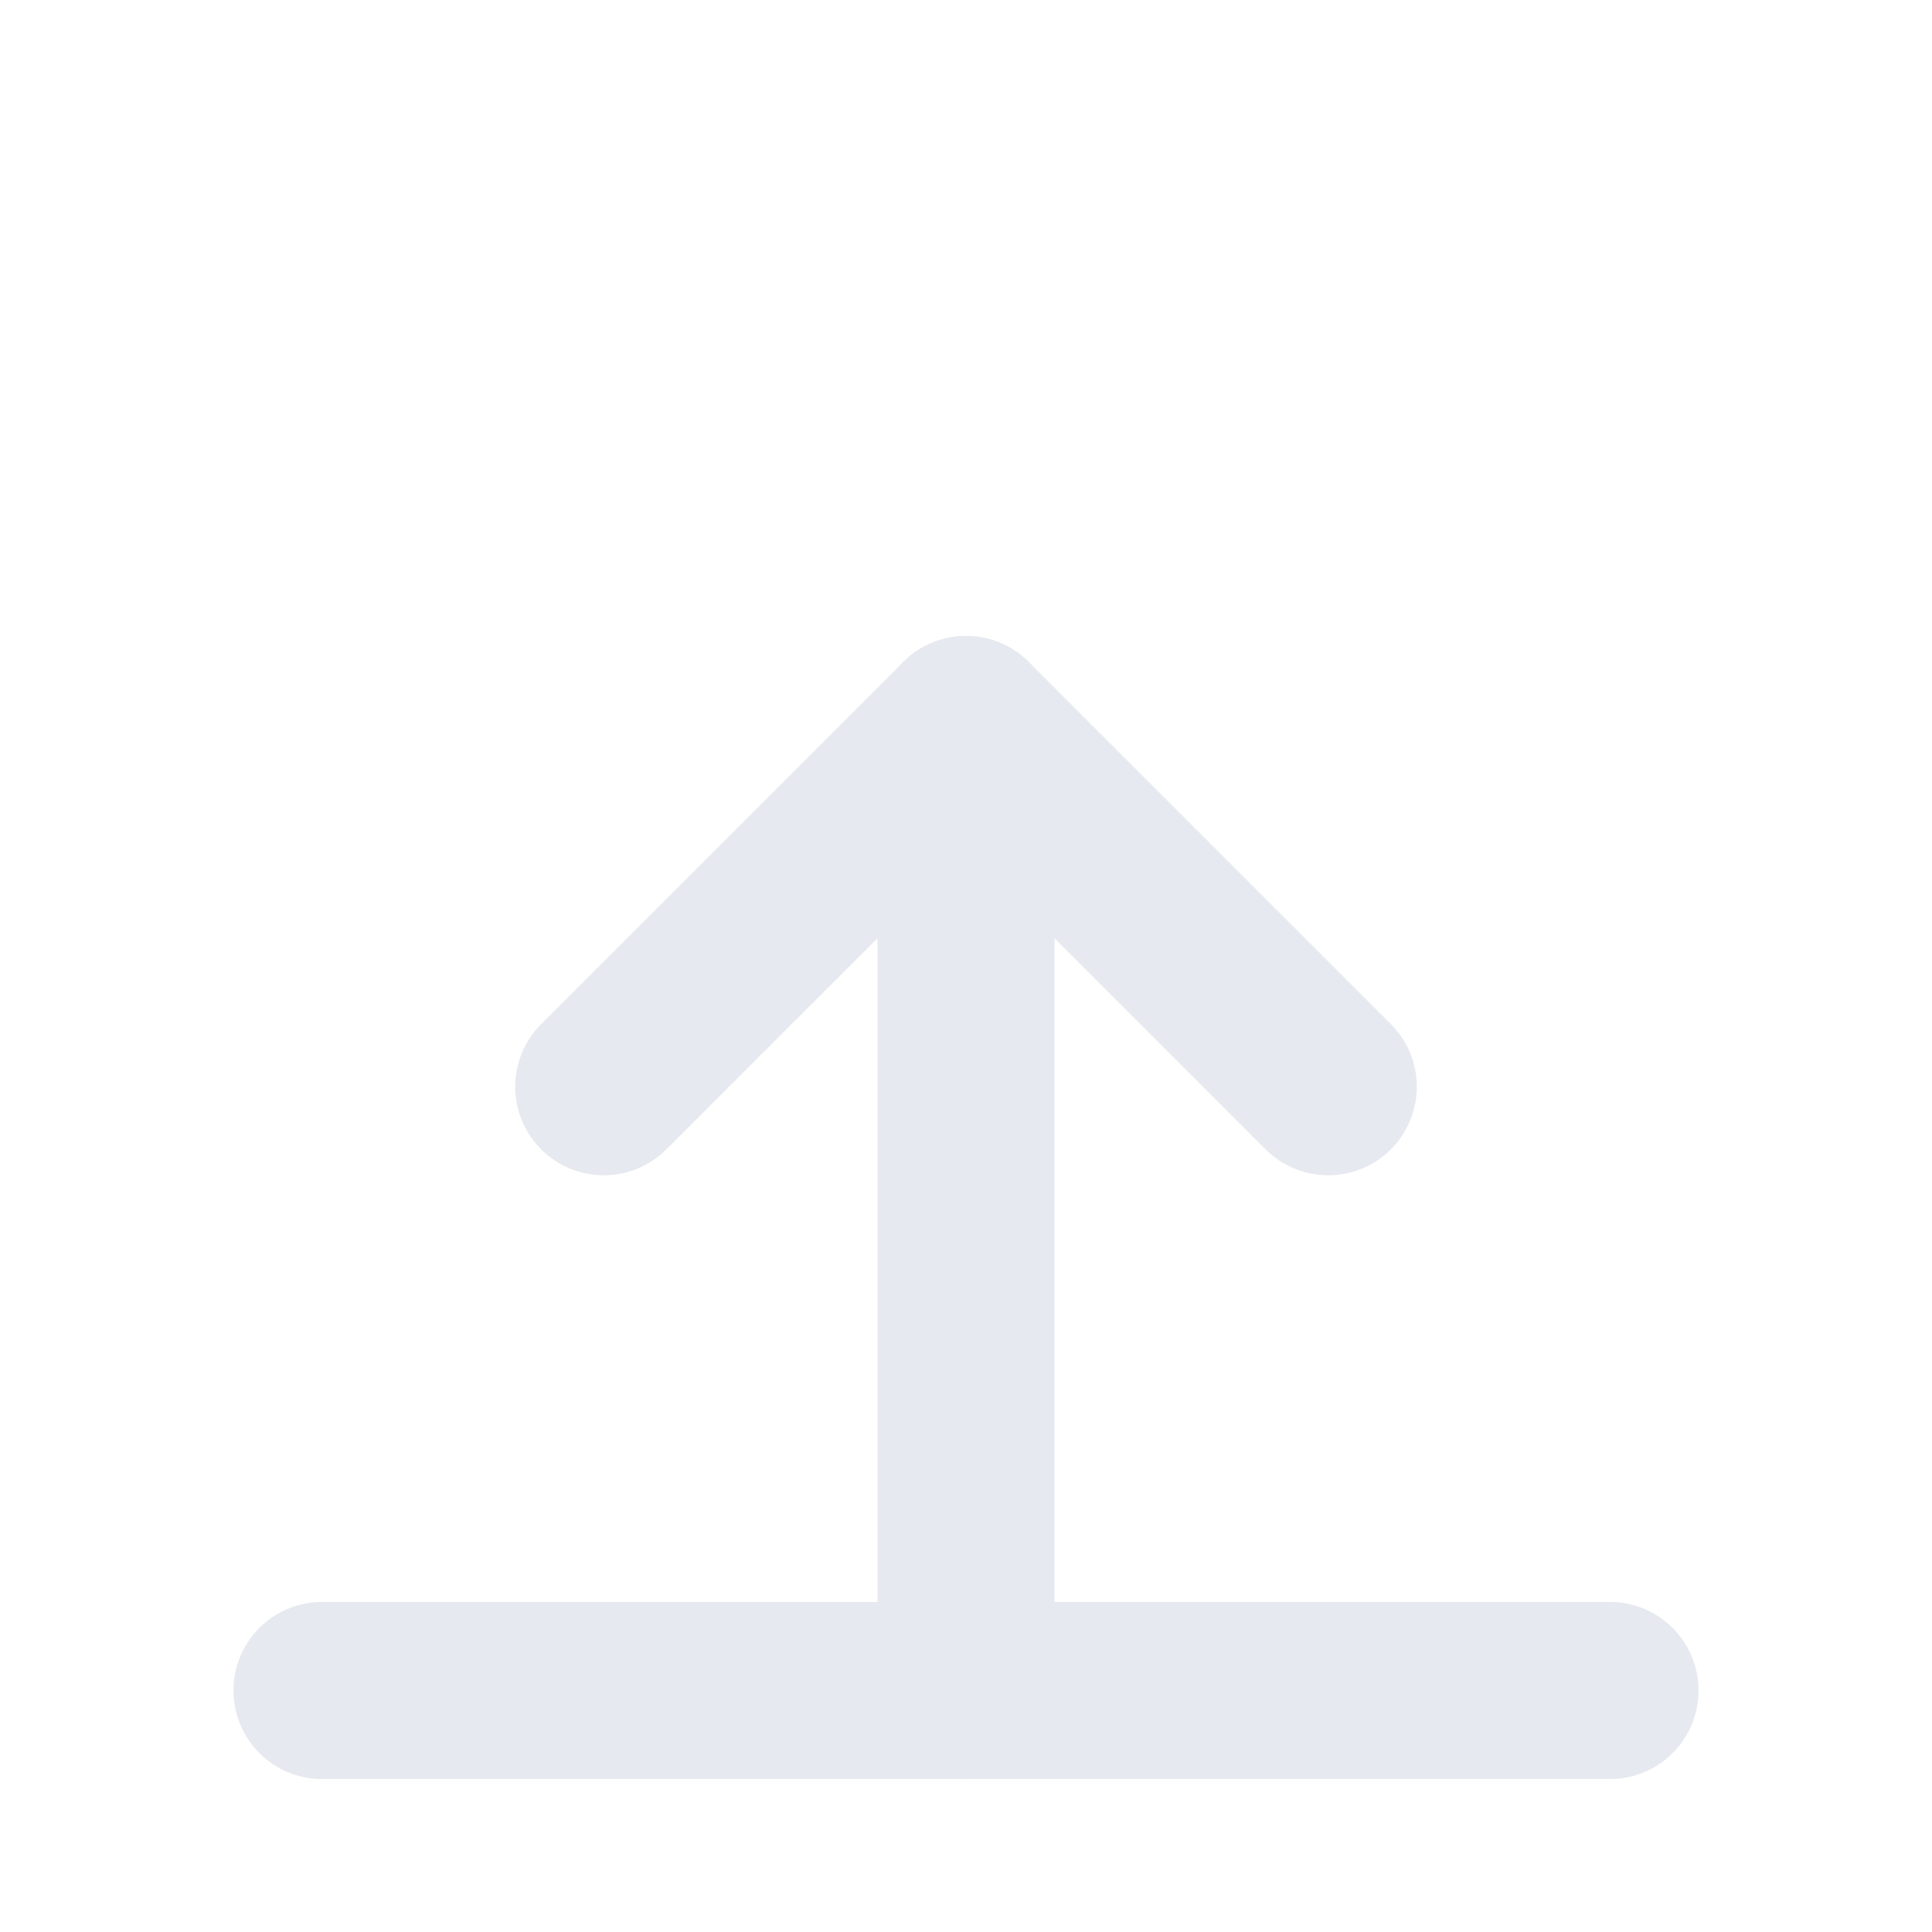
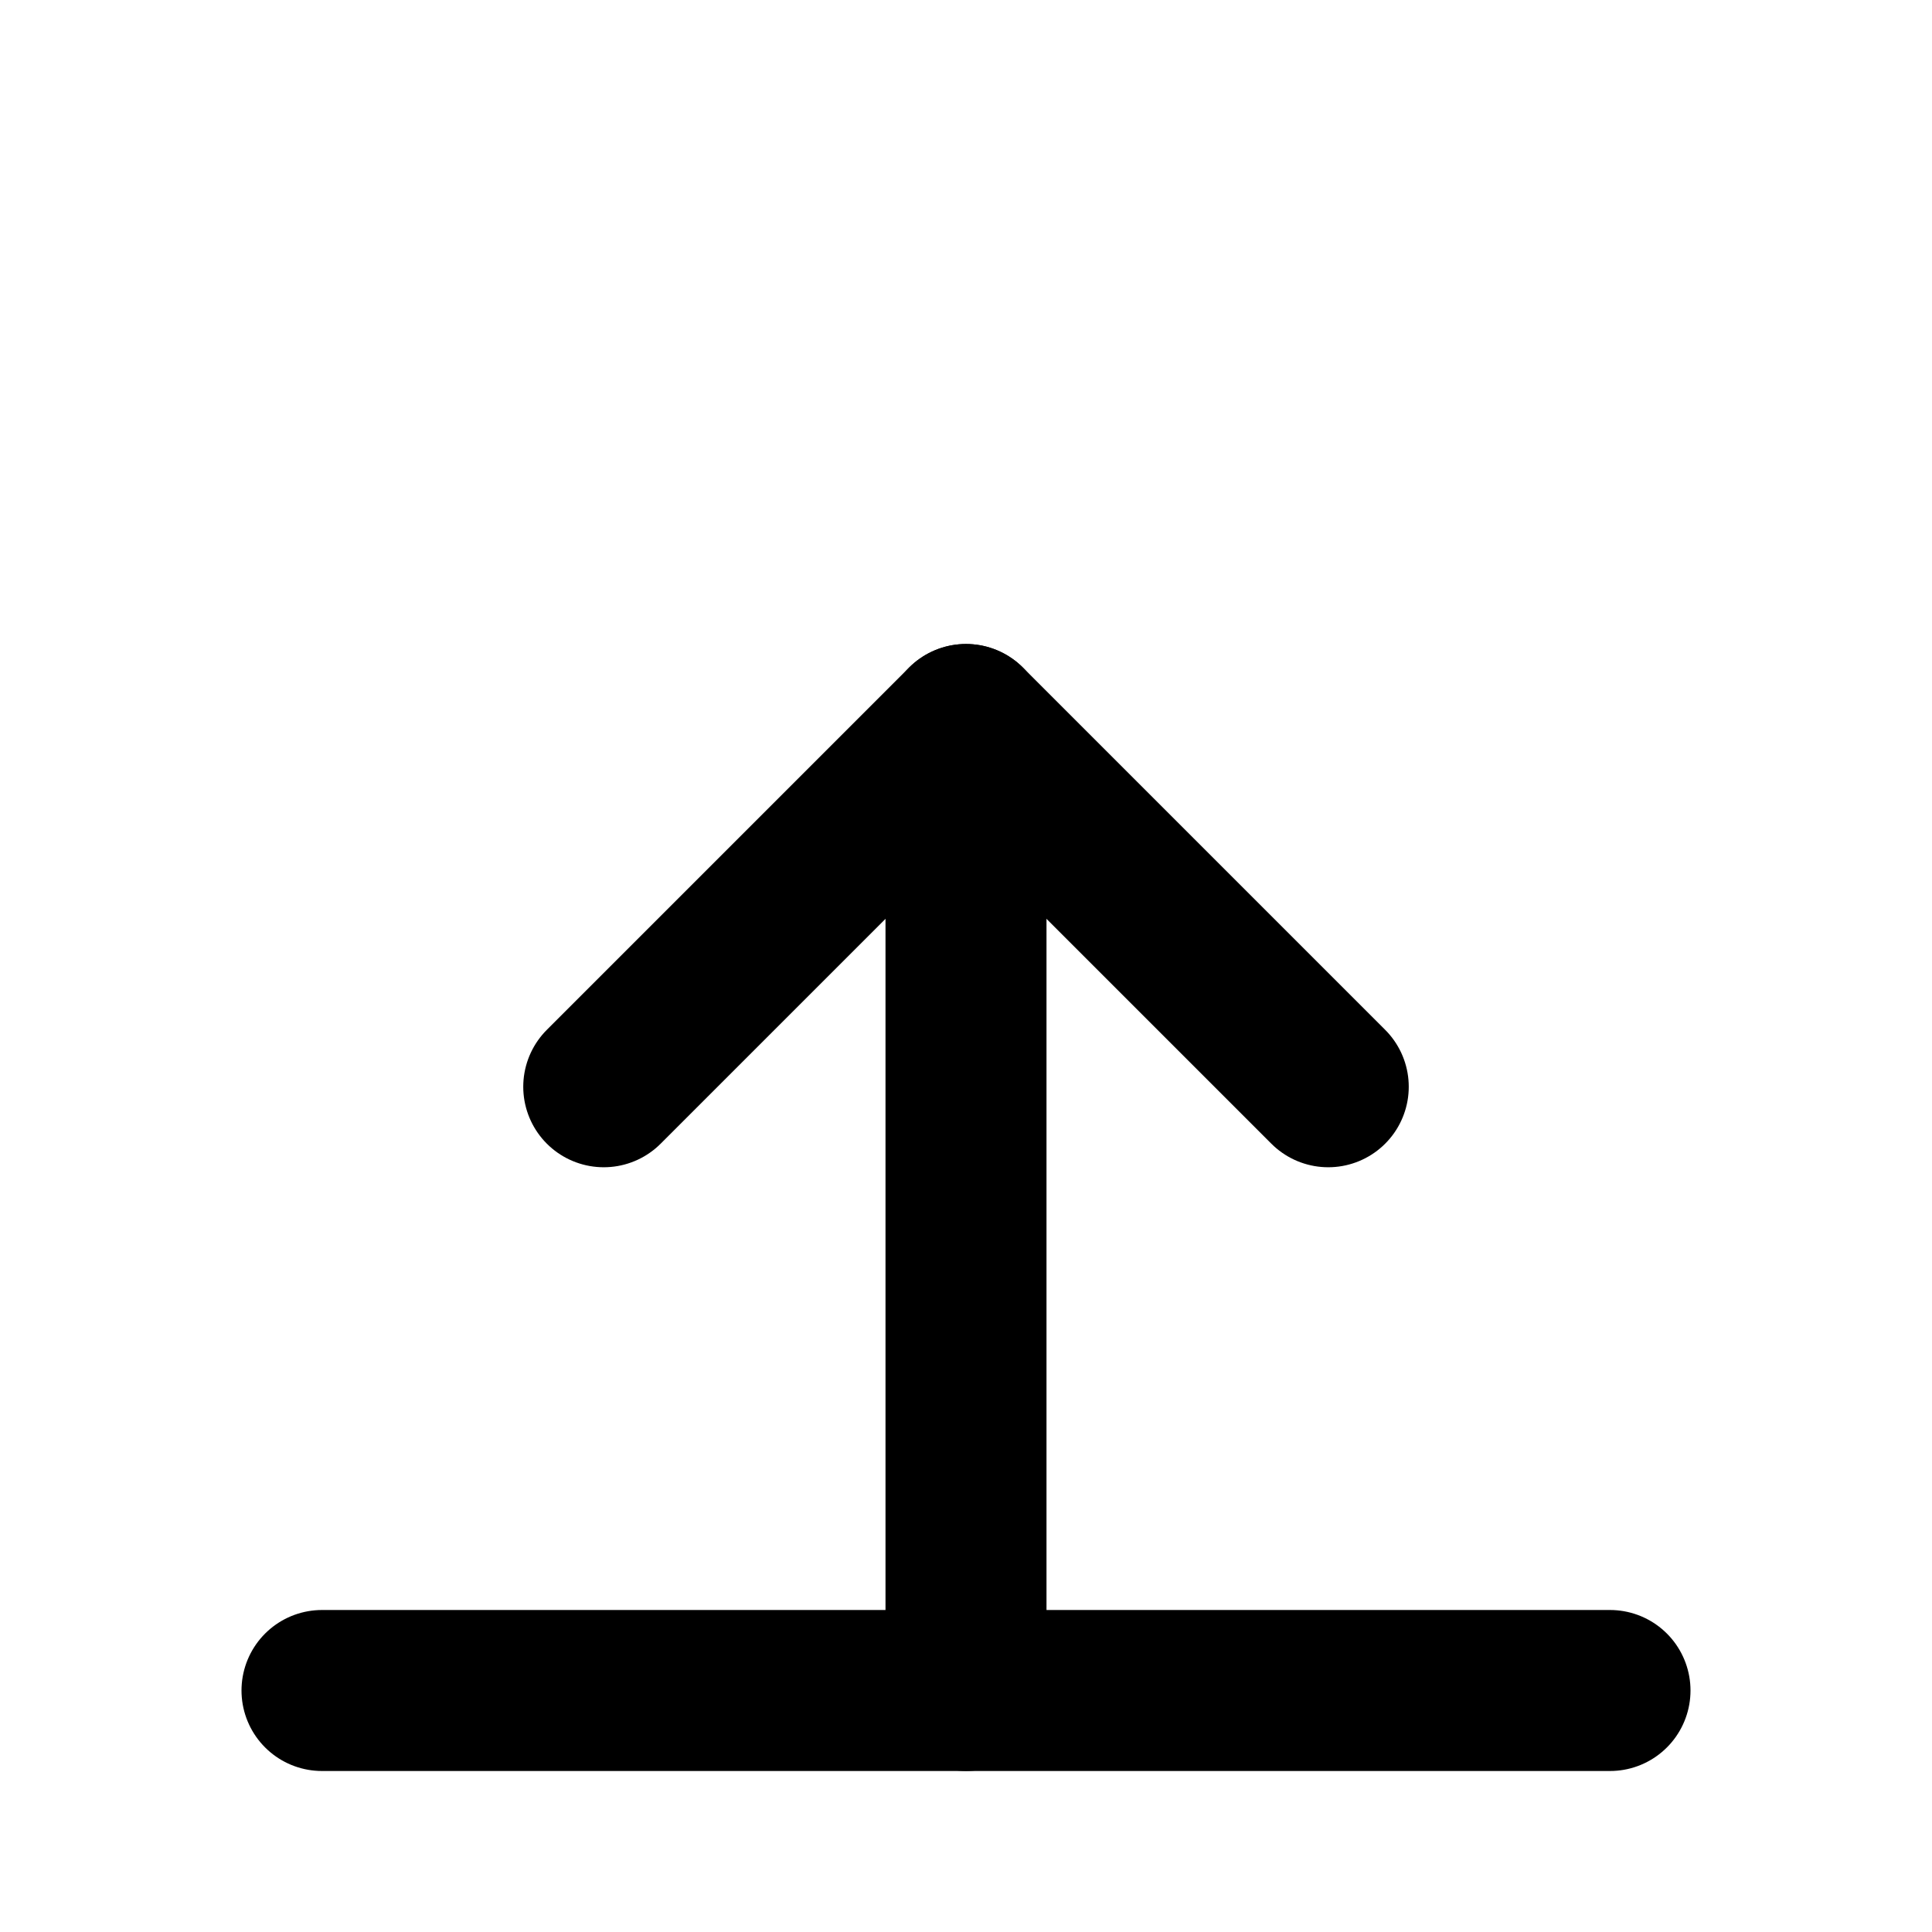
- <svg xmlns="http://www.w3.org/2000/svg" viewBox="0 0 24 24" fill="none" stroke="#e6e9ef" stroke-width="2.2" stroke-linecap="round" stroke-linejoin="round">
+ <svg xmlns="http://www.w3.org/2000/svg" viewBox="0 0 24 24" fill="none" stroke="currentColor" stroke-width="2" stroke-linecap="round" stroke-linejoin="round">
  <path d="M12 21V9" />
  <path d="M7.5 13.5L12 9l4.5 4.5" />
  <path d="M4 21h16" />
</svg>
